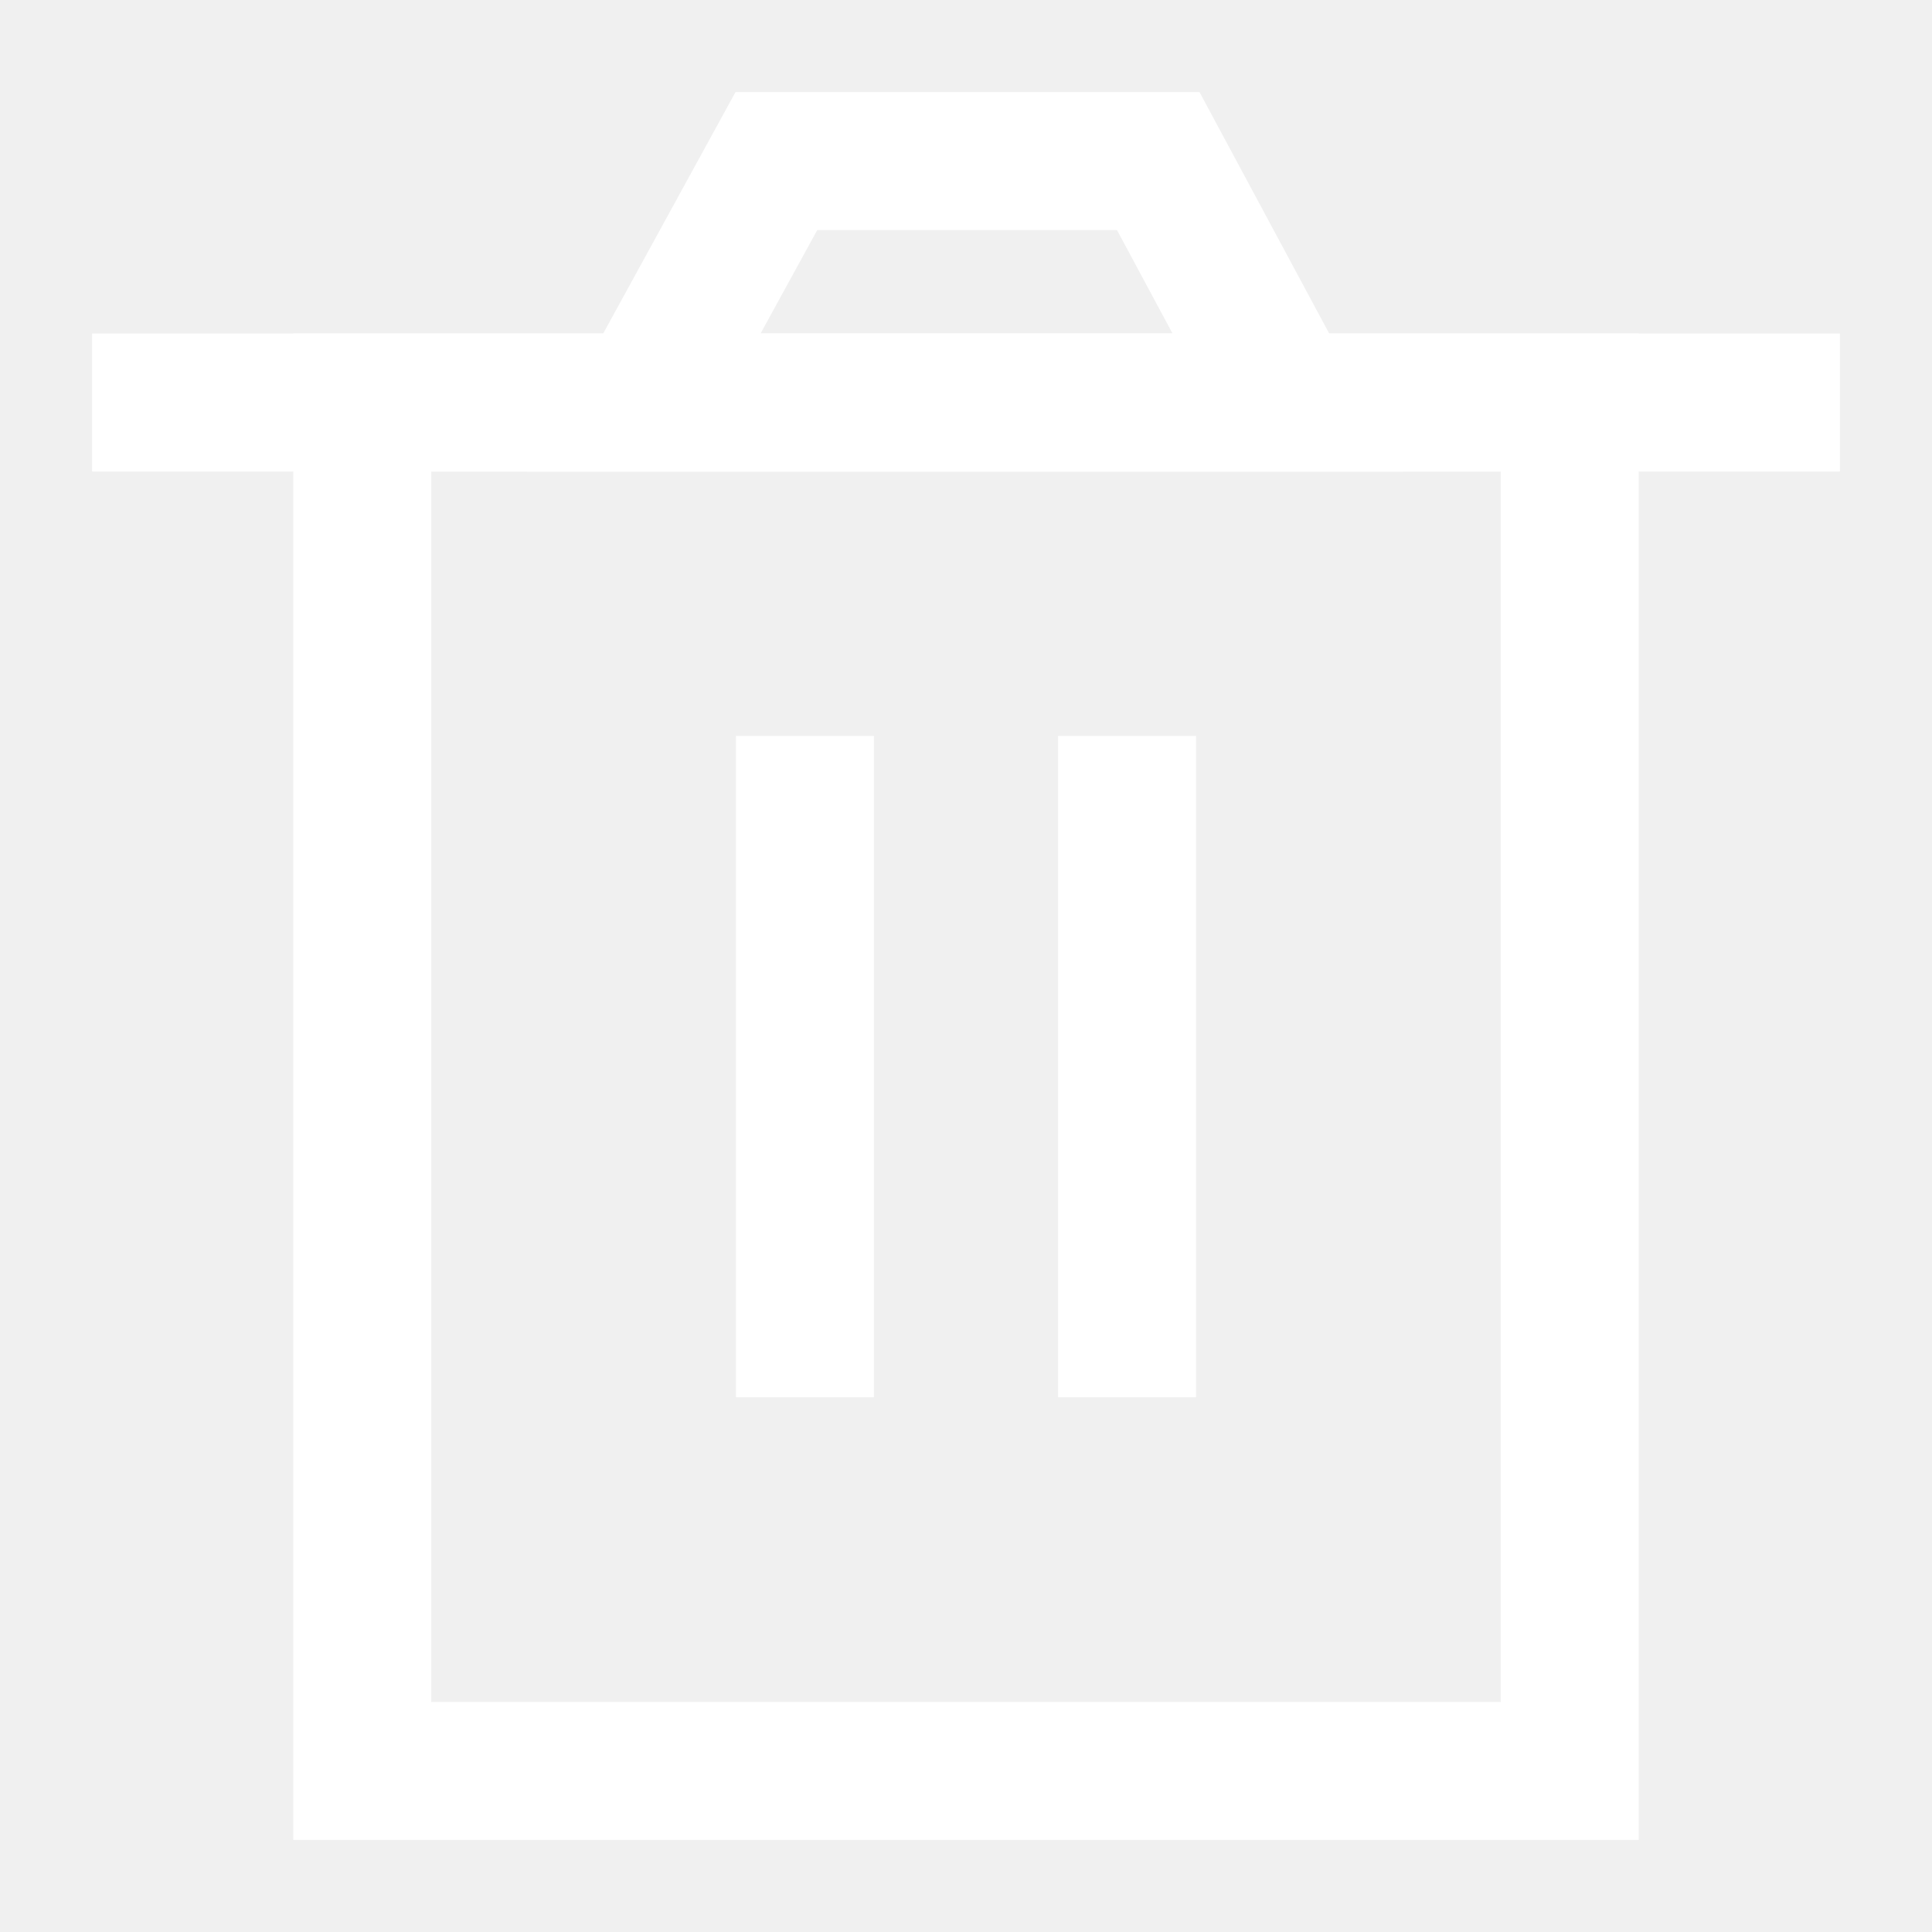
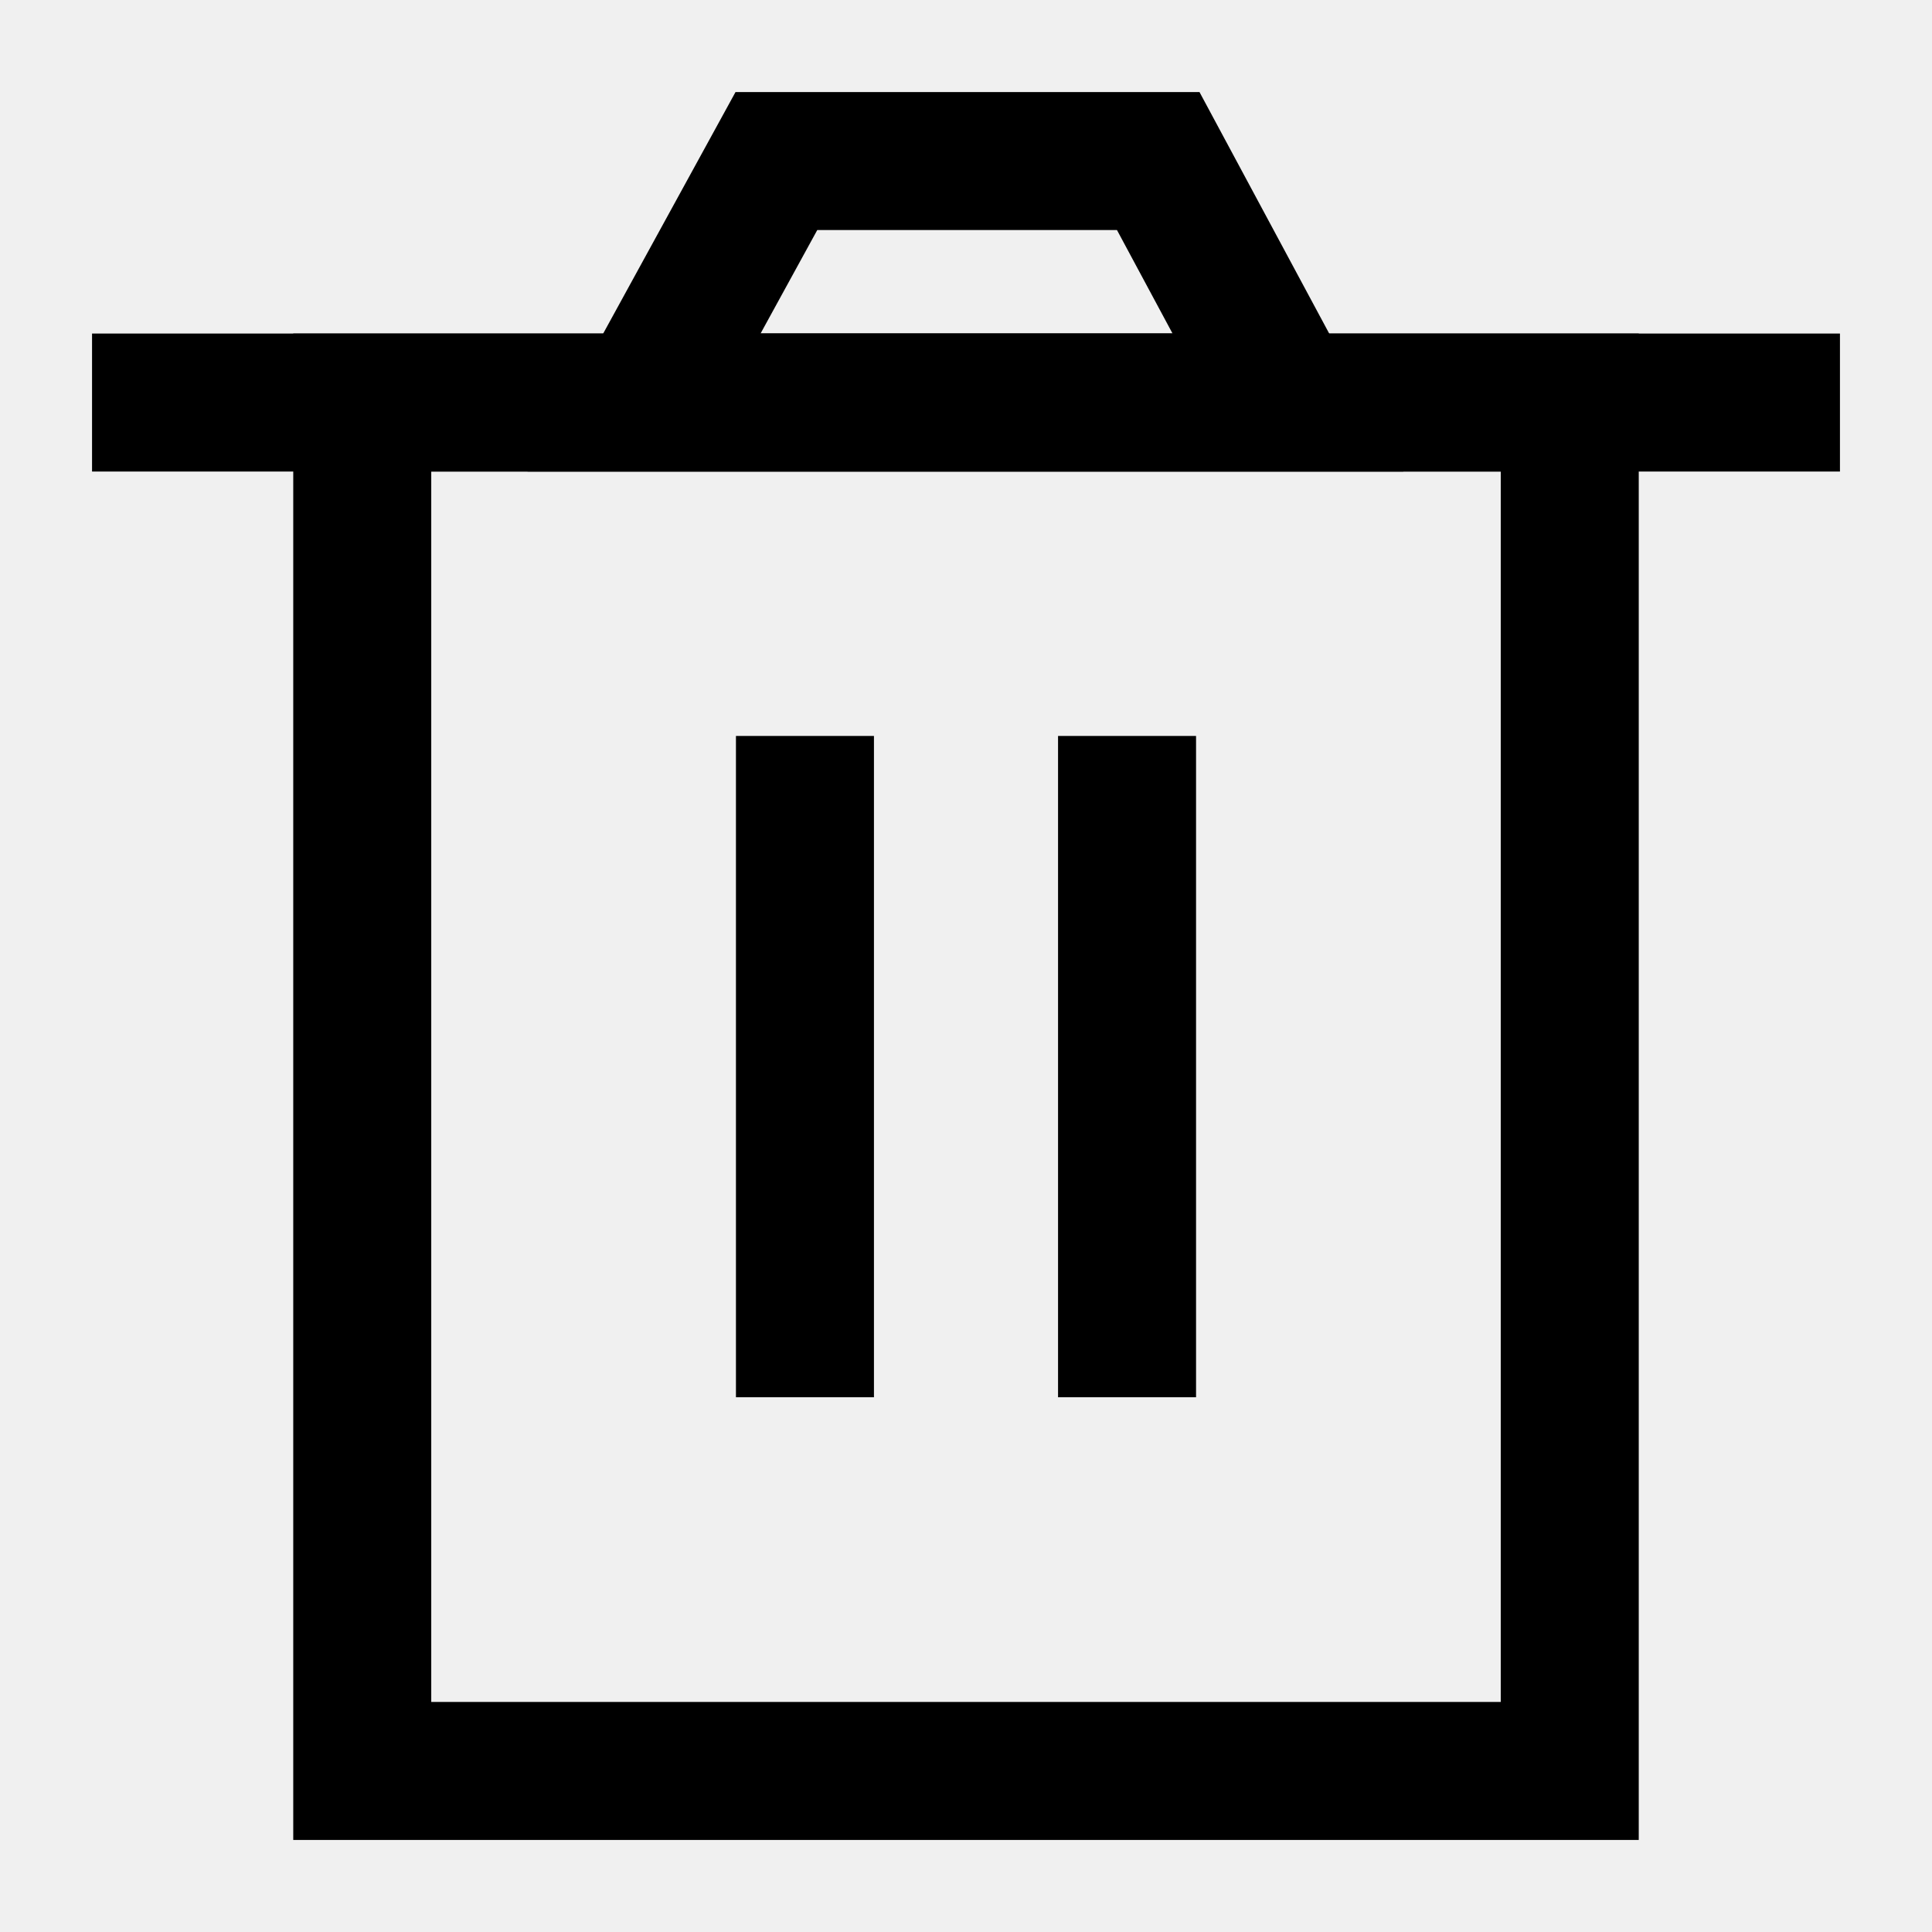
<svg xmlns="http://www.w3.org/2000/svg" width="14" height="14" viewBox="0 0 14 14" fill="none">
-   <path d="M2.625 2.917V12.833H11.375V2.917H2.625Z" stroke="white" />
-   <path d="M5.833 5.833V9.625" stroke="white" stroke-linecap="square" />
-   <path d="M8.167 5.833V9.625" stroke="white" stroke-linecap="square" />
-   <path d="M1.167 2.917H12.833" stroke="white" stroke-linecap="square" />
-   <path d="M4.667 2.917L5.626 1.167H8.393L9.333 2.917H4.667Z" stroke="white" />
+   <path d="M2.625 2.917V12.833H11.375V2.917H2.625Z" stroke="#000000" />
+   <path d="M5.833 5.833V9.625" stroke="#000000" stroke-linecap="square" />
+   <path d="M8.167 5.833V9.625" stroke="#000000" stroke-linecap="square" />
+   <path d="M1.167 2.917H12.833" stroke="#000000" stroke-linecap="square" />
+   <path d="M4.667 2.917L5.626 1.167H8.393L9.333 2.917H4.667Z" stroke="#000000" />
</svg>
